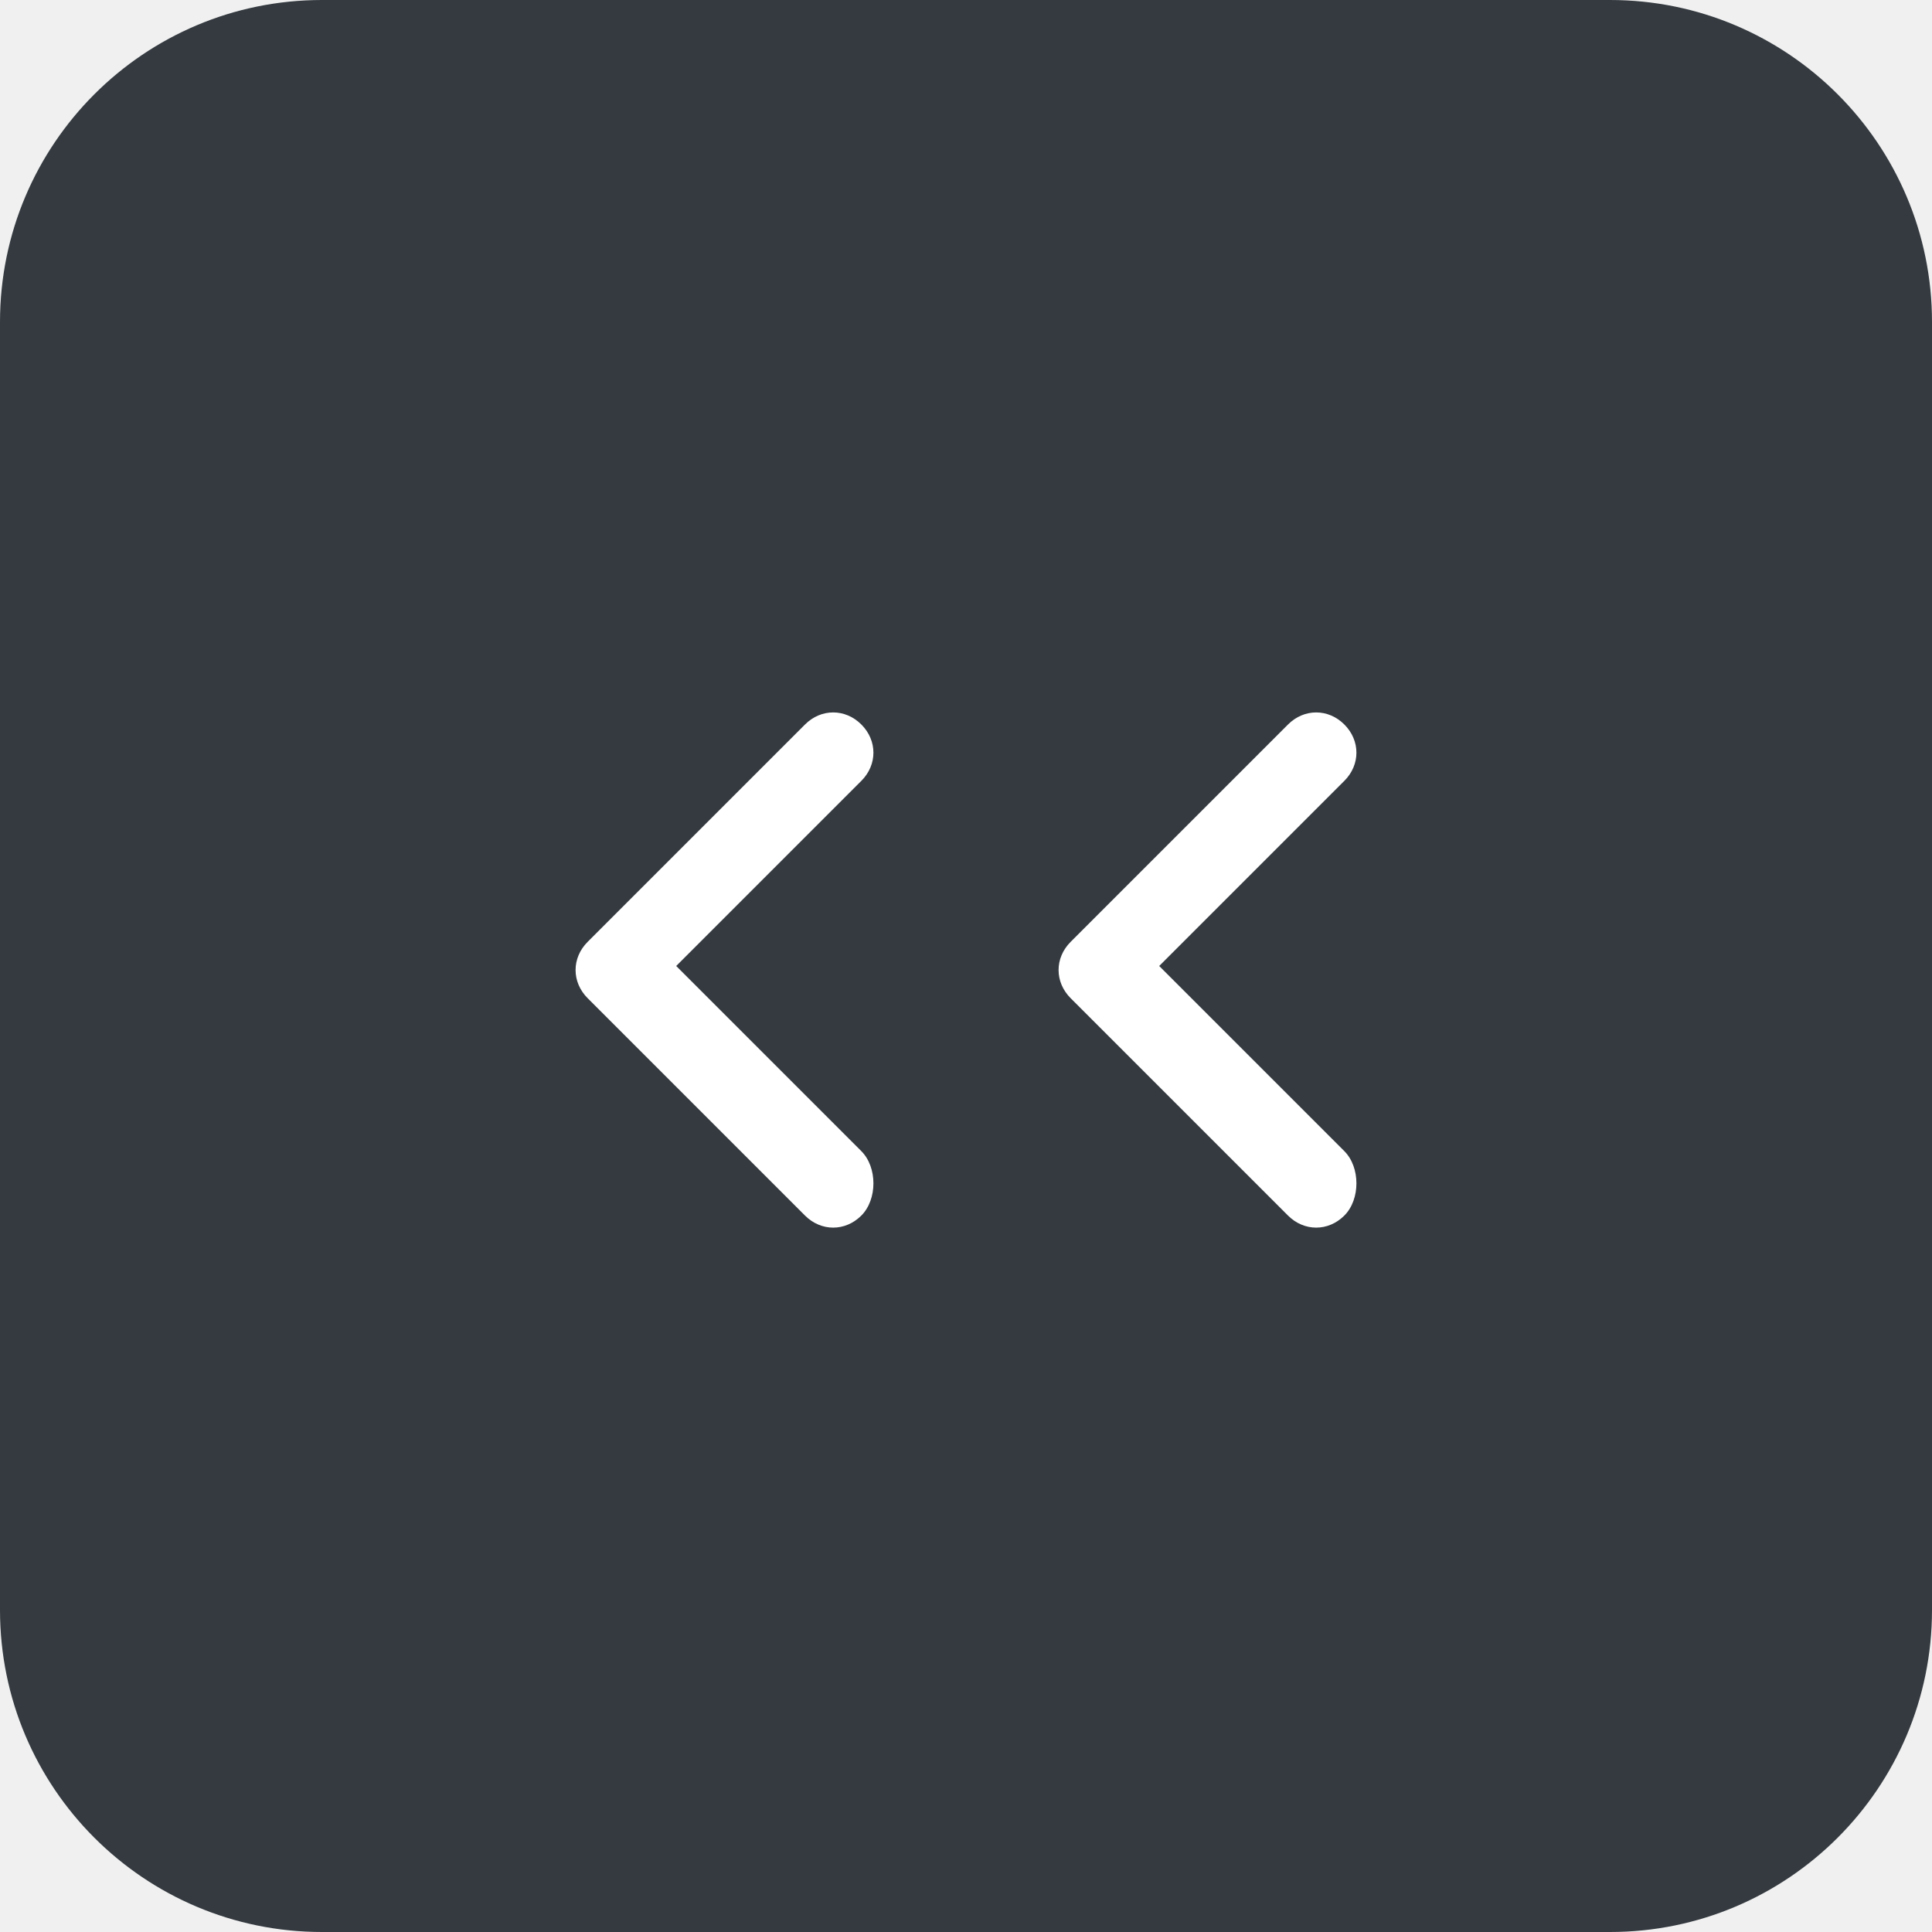
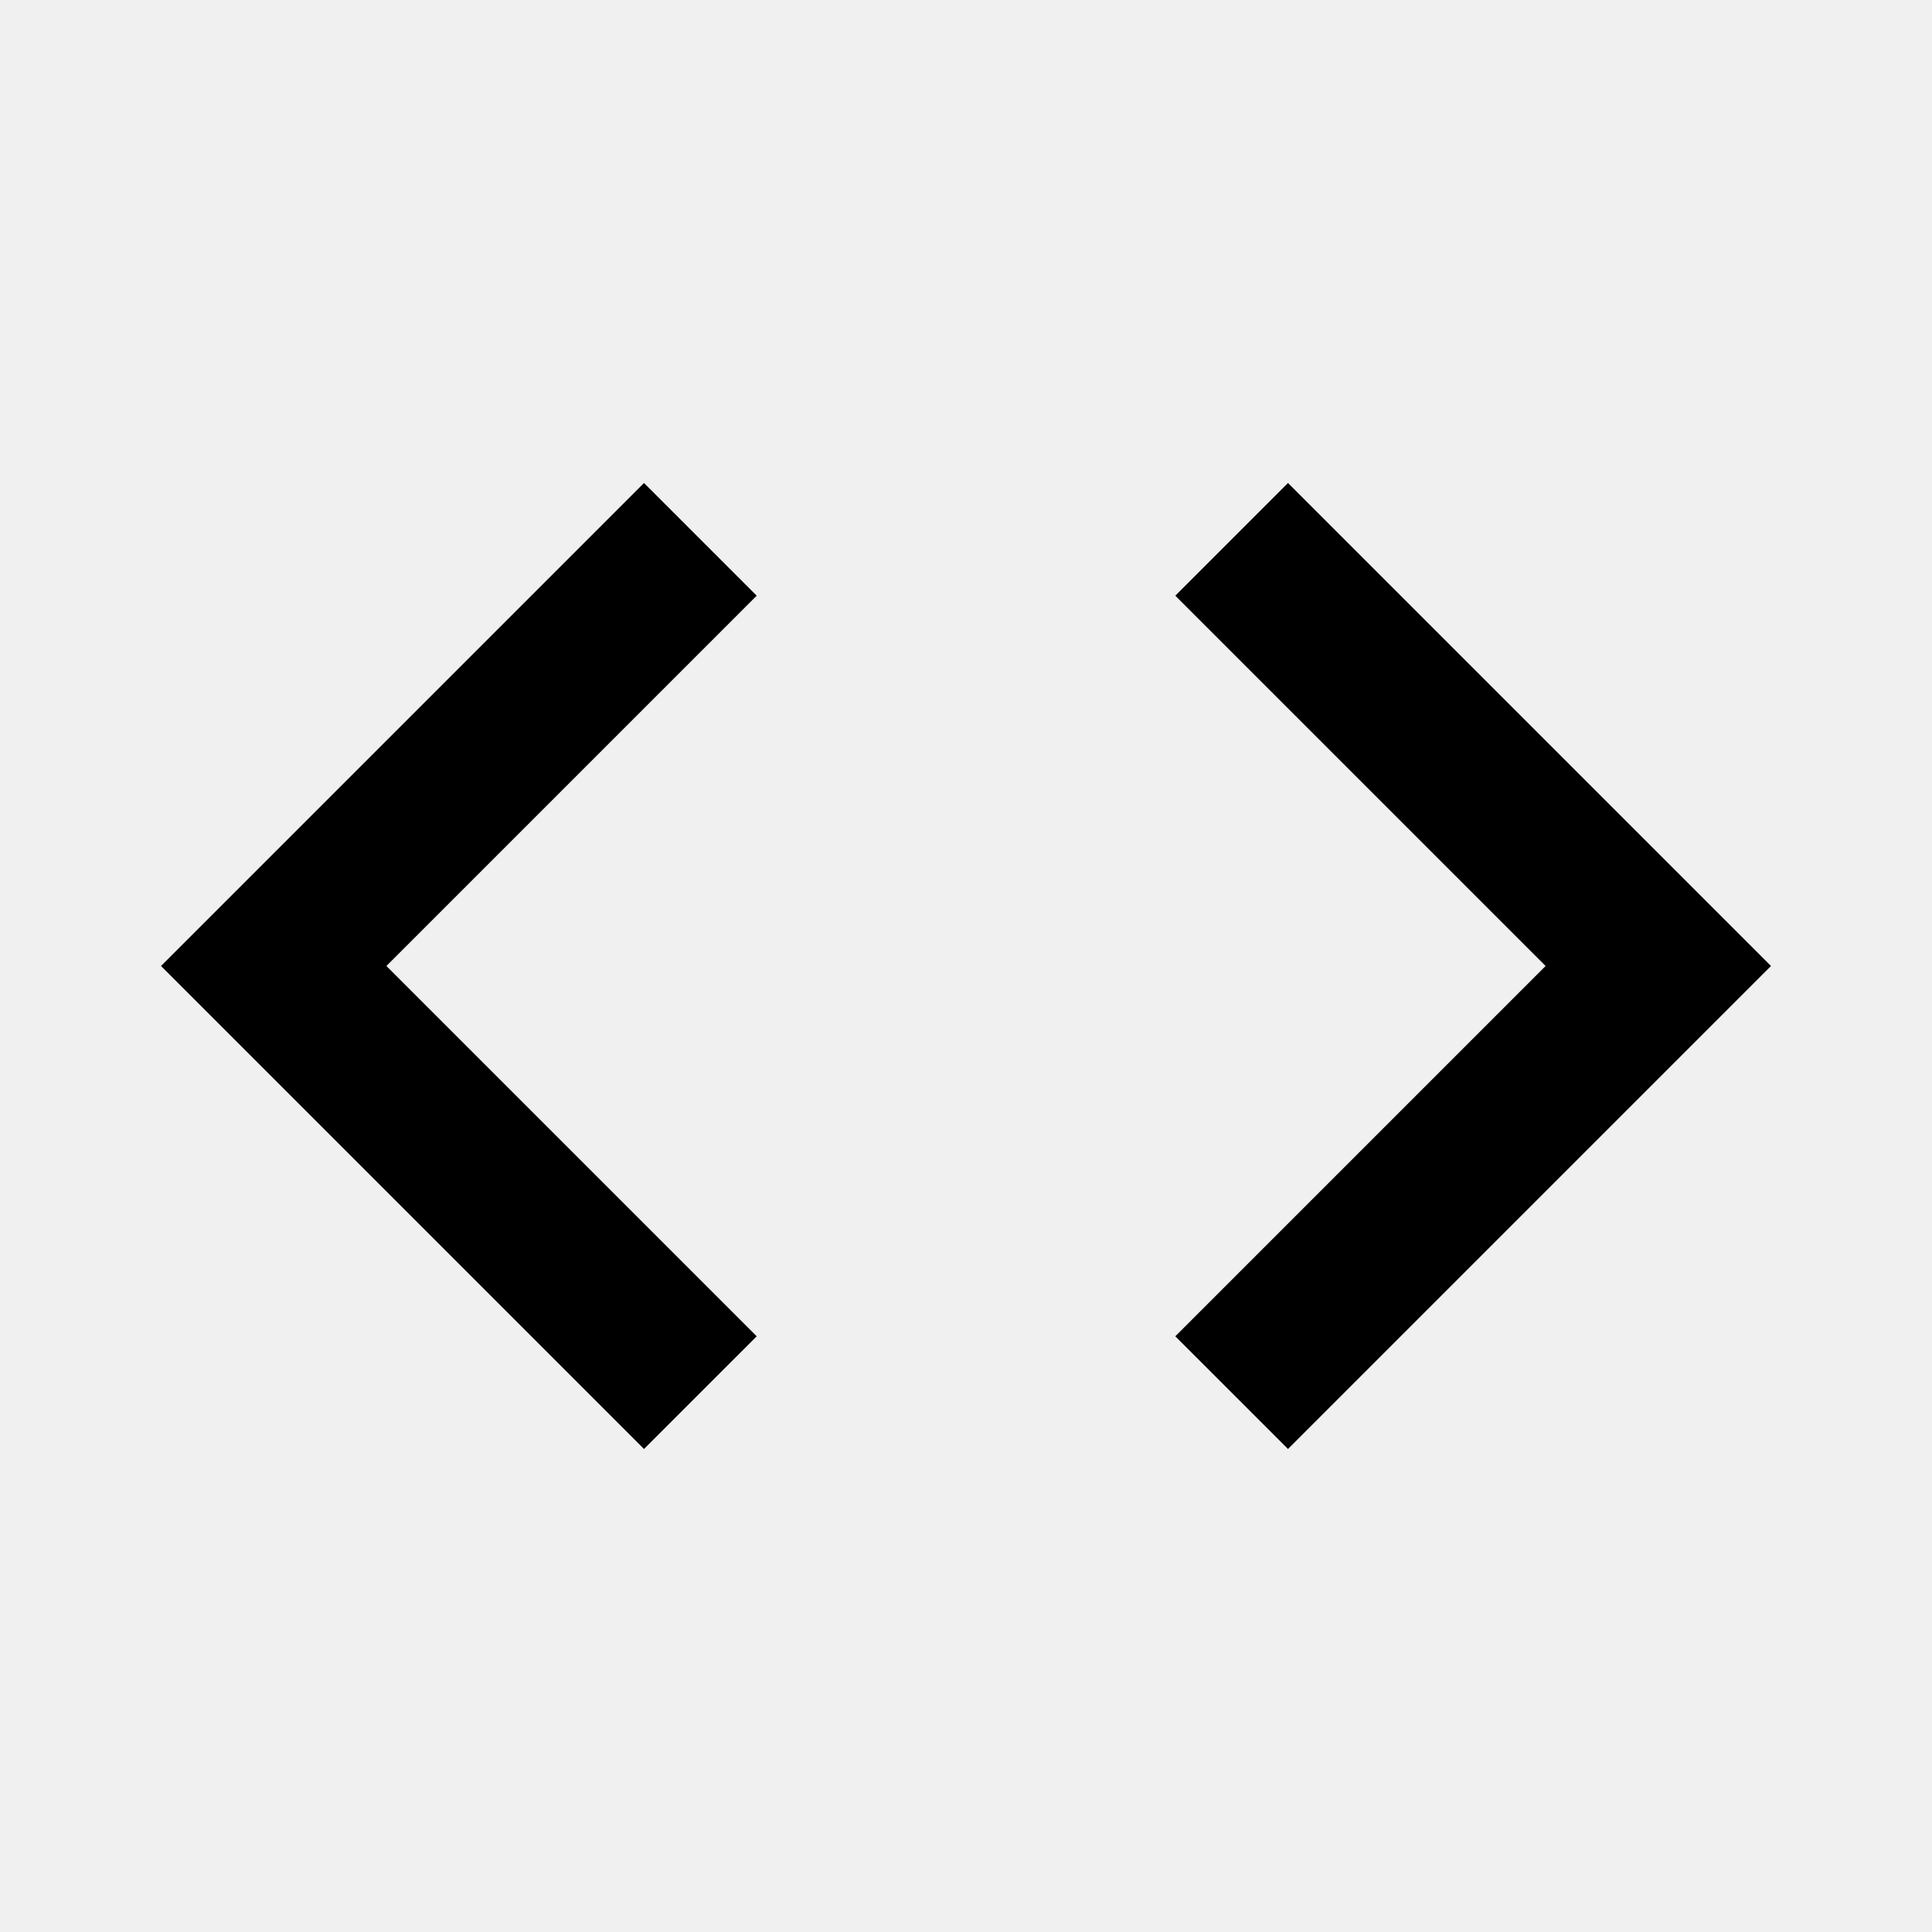
- <svg xmlns="http://www.w3.org/2000/svg" width="48px" height="48px" viewBox="0 0 48 48" version="1.1">
-   <g stroke="none" stroke-width="1" fill="none" fill-rule="evenodd">
-     <rect fill="#343A40" x="0" y="0" width="48" height="48" rx="8" />
-     <g transform="translate(12, 12)" fill="#FFFFFF" fill-rule="nonzero">
-       <path d="M9.4,16.6 L4.8,12 L9.4,7.4 C9.8,7 9.8,6.4 9.4,6 C9,5.6 8.4,5.6 8,6 L2.6,11.4 C2.2,11.8 2.2,12.4 2.6,12.8 L8,18.2 C8.4,18.6 9,18.6 9.4,18.2 C9.8,17.8 9.8,17 9.4,16.6 Z" />
-       <path d="M14.6,16.6 L19.2,12 L14.6,7.4 C14.2,7 14.2,6.4 14.6,6 C15,5.6 15.6,5.6 16,6 L21.4,11.4 C21.8,11.8 21.8,12.4 21.4,12.8 L16,18.2 C15.6,18.6 15,18.6 14.6,18.2 C14.2,17.8 14.2,17 14.6,16.6 Z" transform="translate(18, 12) scale(-1, 1) translate(-18, -12) " />
-     </g>
-   </g>
+ <svg xmlns="http://www.w3.org/2000/svg" width="24" height="24" viewBox="0 0 24 24">
+   <path fill="none" d="M0 0h24v24H0V0z" />
+   <path d="M9.4 16.6L4.8 12l4.6-4.6L8 6l-6 6 6 6 1.4-1.4zm5.2 0l4.6-4.6-4.6-4.6L16 6l6 6-6 6-1.4-1.4z" />
</svg>
